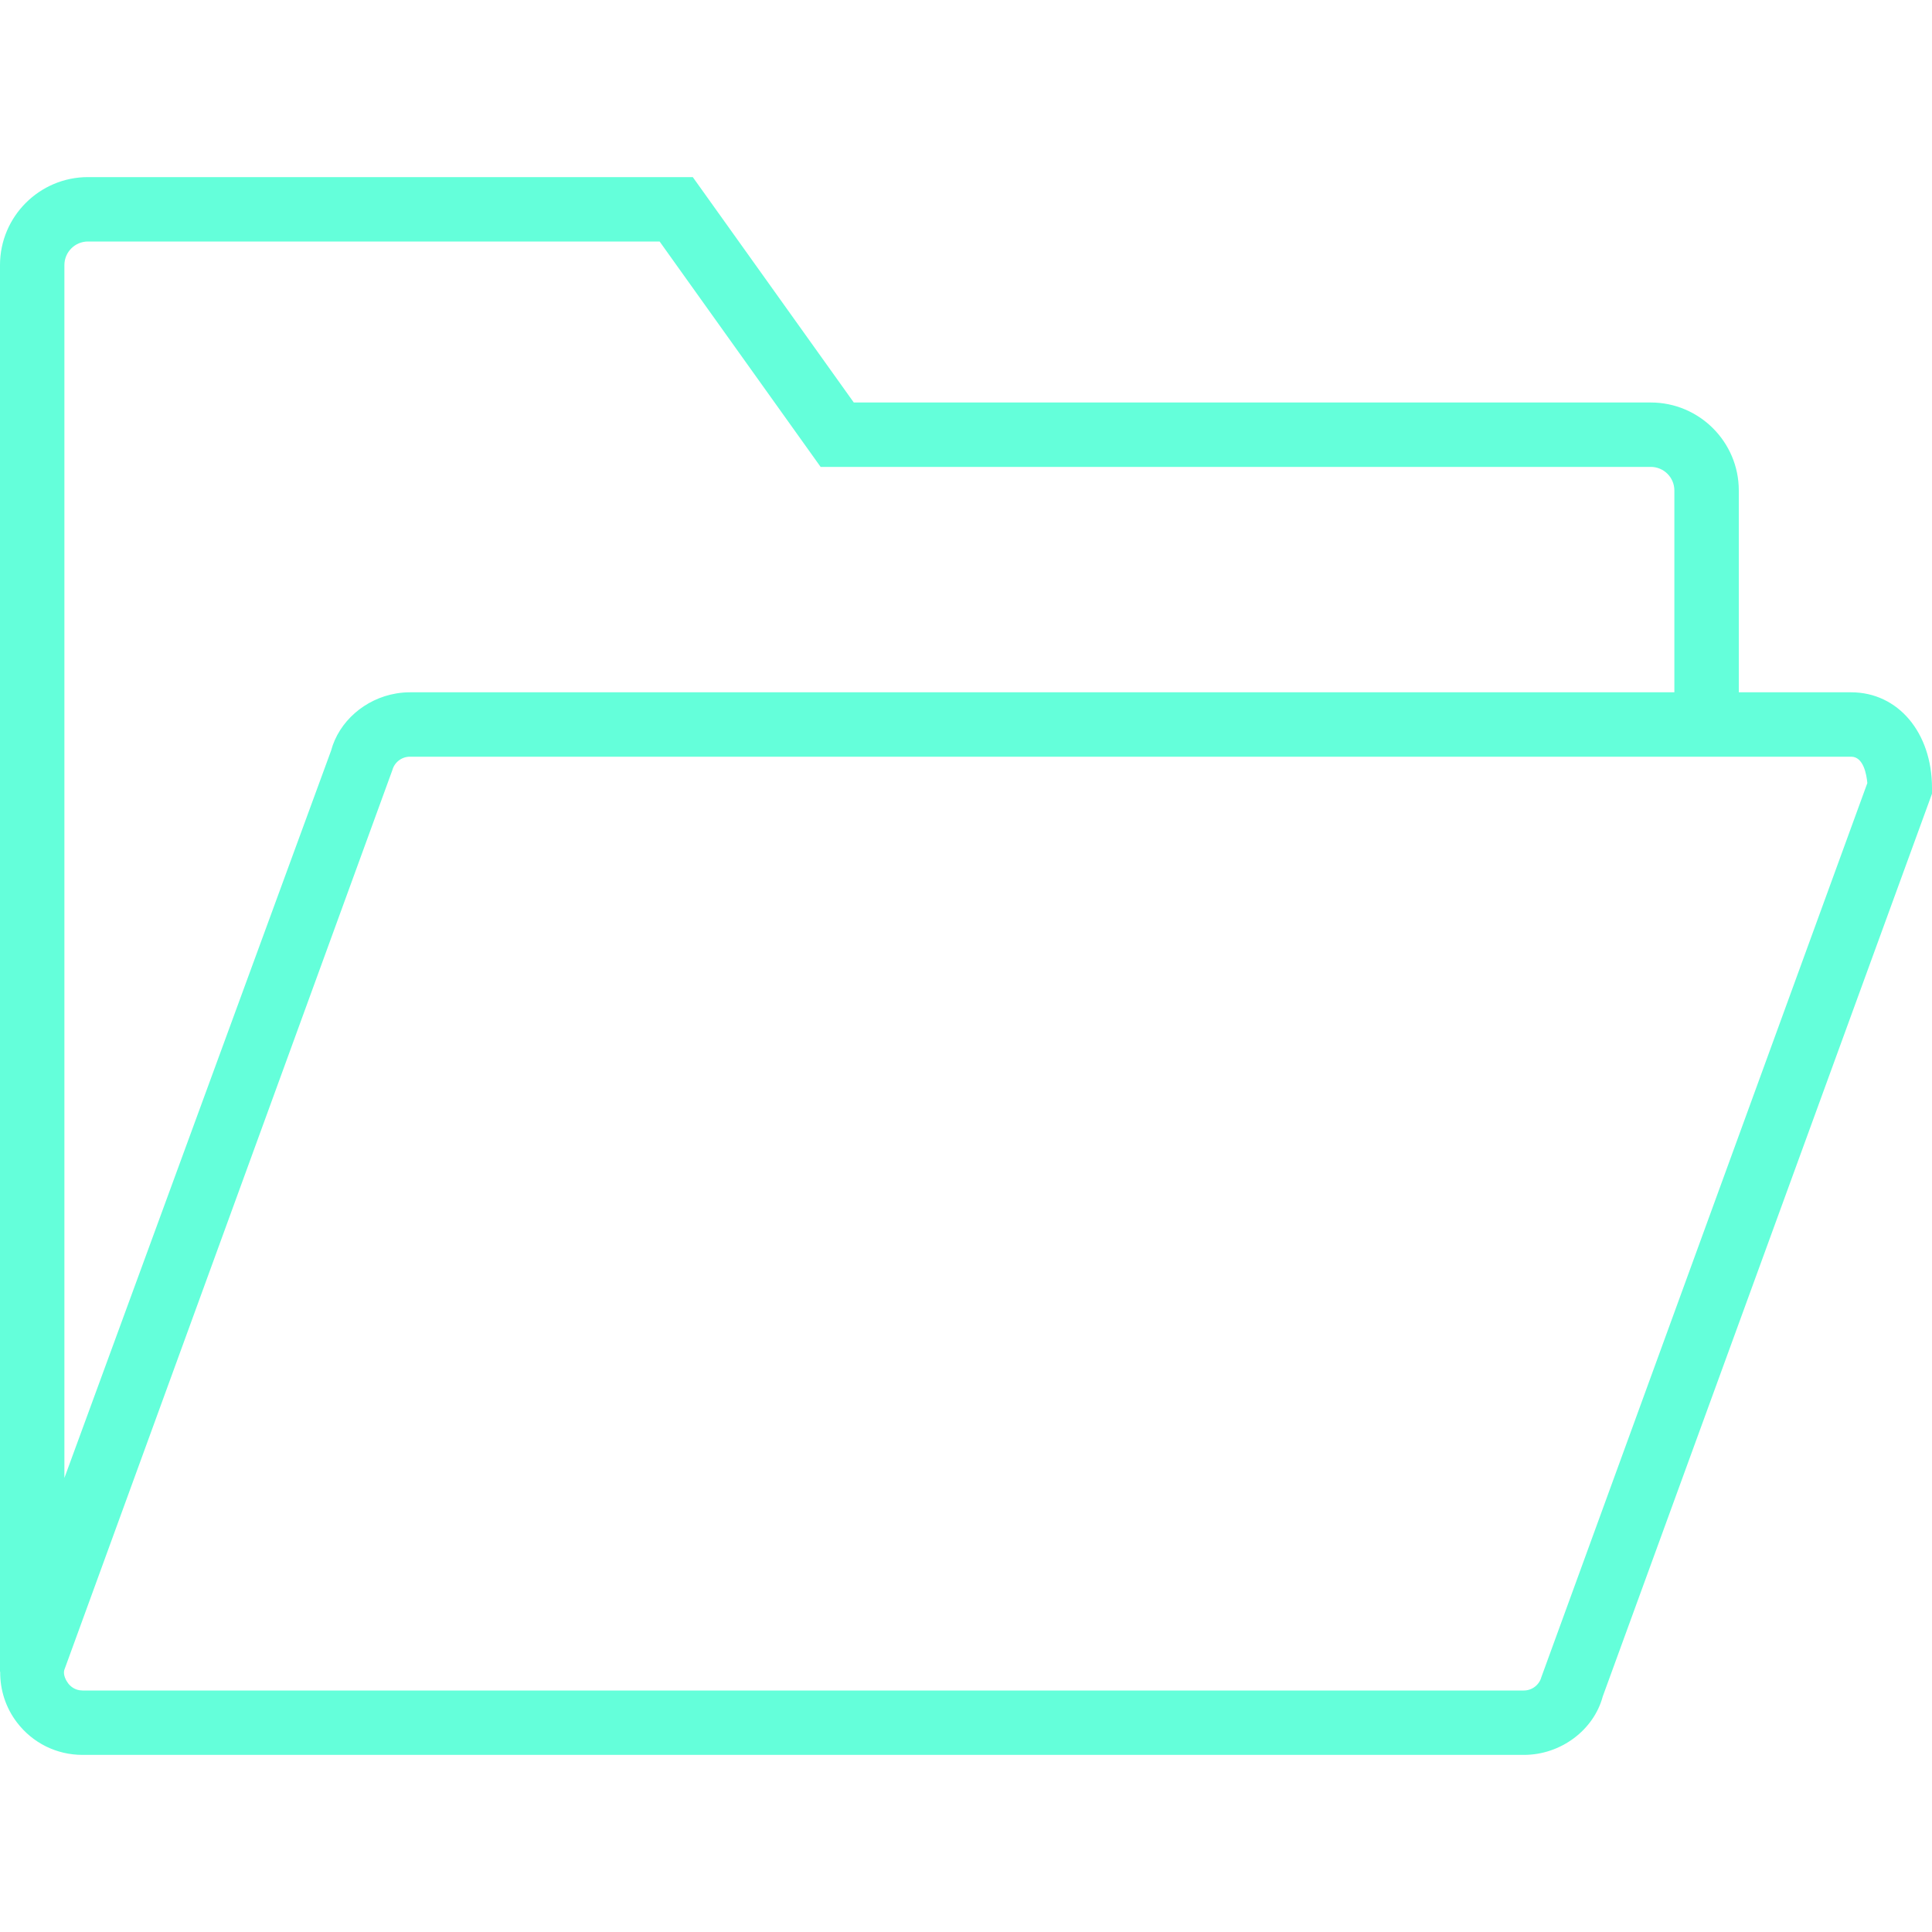
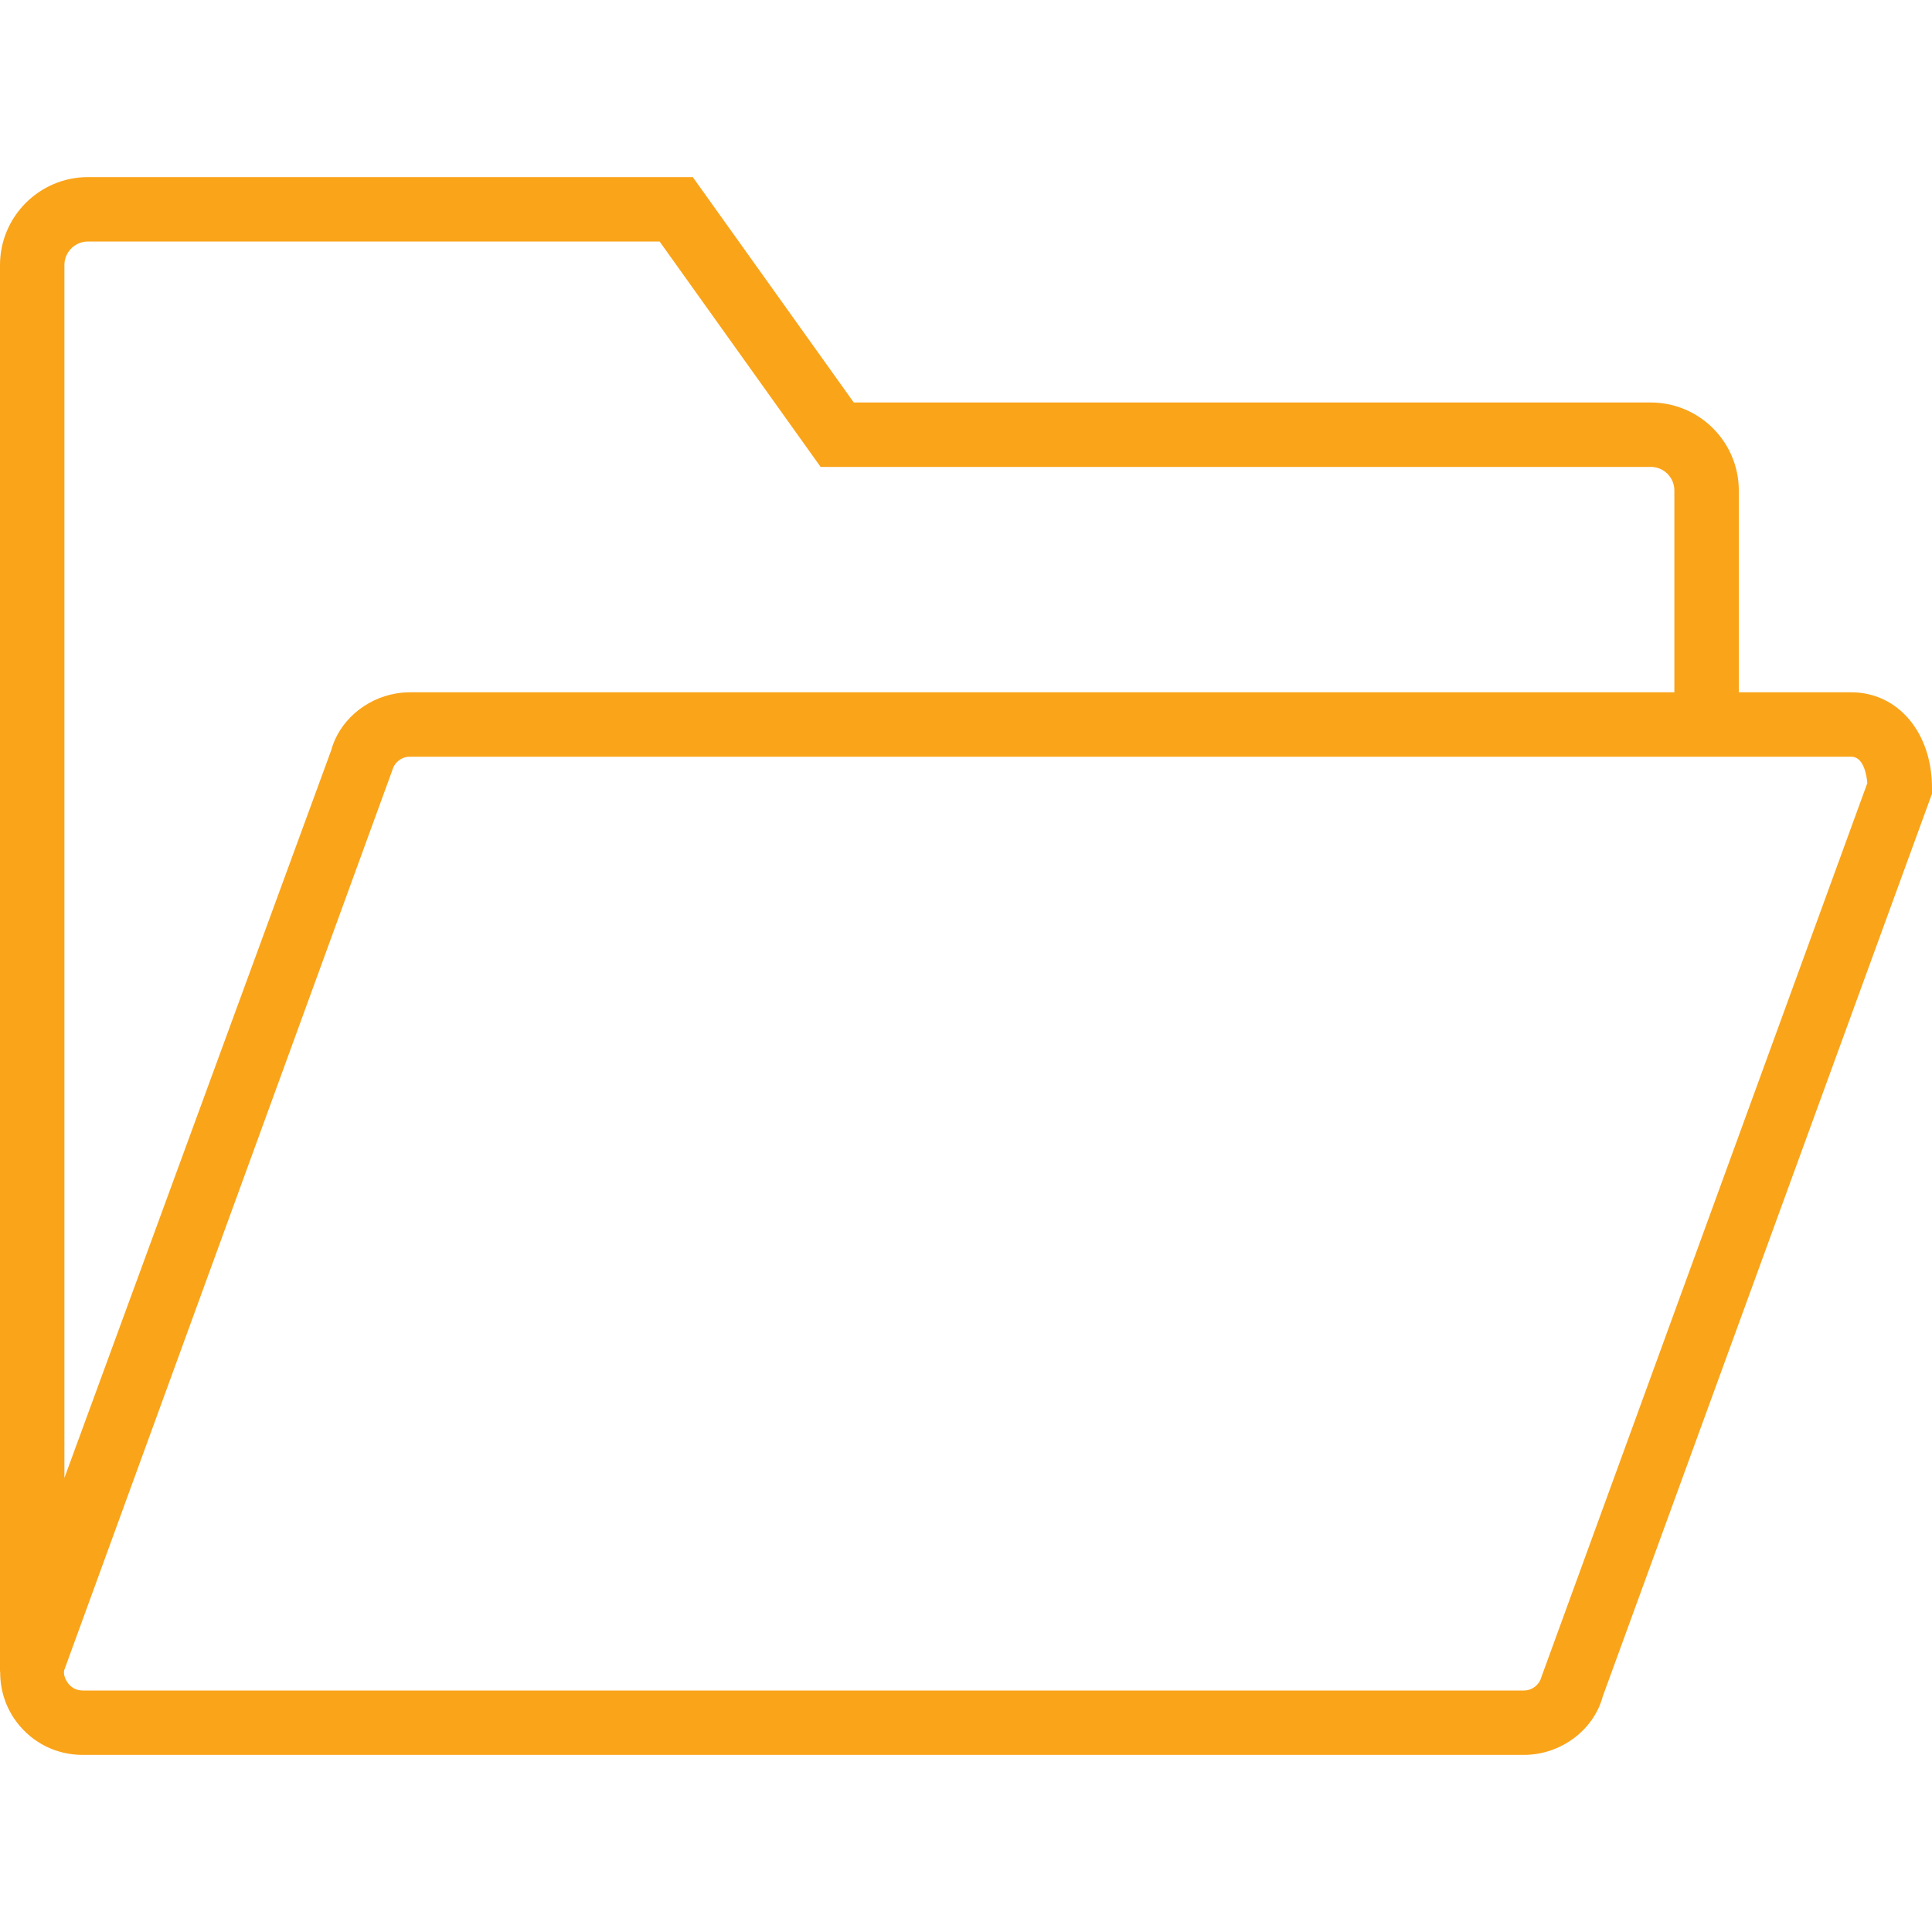
- <svg xmlns="http://www.w3.org/2000/svg" fill="#64ffda" role="img" viewBox="0 0 60 60">
+ <svg xmlns="http://www.w3.org/2000/svg" fill="#FAA41A" role="img" viewBox="0 0 60 60">
  <path d="M57.49,21.5H54v-6.268c0-1.507-1.226-2.732-2.732-2.732H26.515l-5-7H2.732C1.226,5.5,0,6.726,0,8.232v43.687l0.006,0                                         c-0.005,0.563,0.17,1.114,0.522,1.575C1.018,54.134,1.76,54.5,2.565,54.5h44.759c1.156,0,2.174-0.779,2.45-1.813L60,24.649v-0.177                                         C60,22.75,58.944,21.5,57.49,21.5z M2,8.232C2,7.828,2.329,7.5,2.732,7.5h17.753l5,7h25.782c0.404,0,0.732,0.328,0.732,0.732V21.5                                         H12.731c-0.144,0-0.287,0.012-0.426,0.036c-0.973,0.163-1.782,0.873-2.023,1.776L2,45.899V8.232z M47.869,52.083                                         c-0.066,0.245-0.291,0.417-0.545,0.417H2.565c-0.243,0-0.385-0.139-0.448-0.222c-0.063-0.082-0.16-0.256-0.123-0.408l10.191-27.953                                         c0.066-0.245,0.291-0.417,0.545-0.417H54h3.49c0.38,0,0.477,0.546,0.502,0.819L47.869,52.083z" />
</svg>
